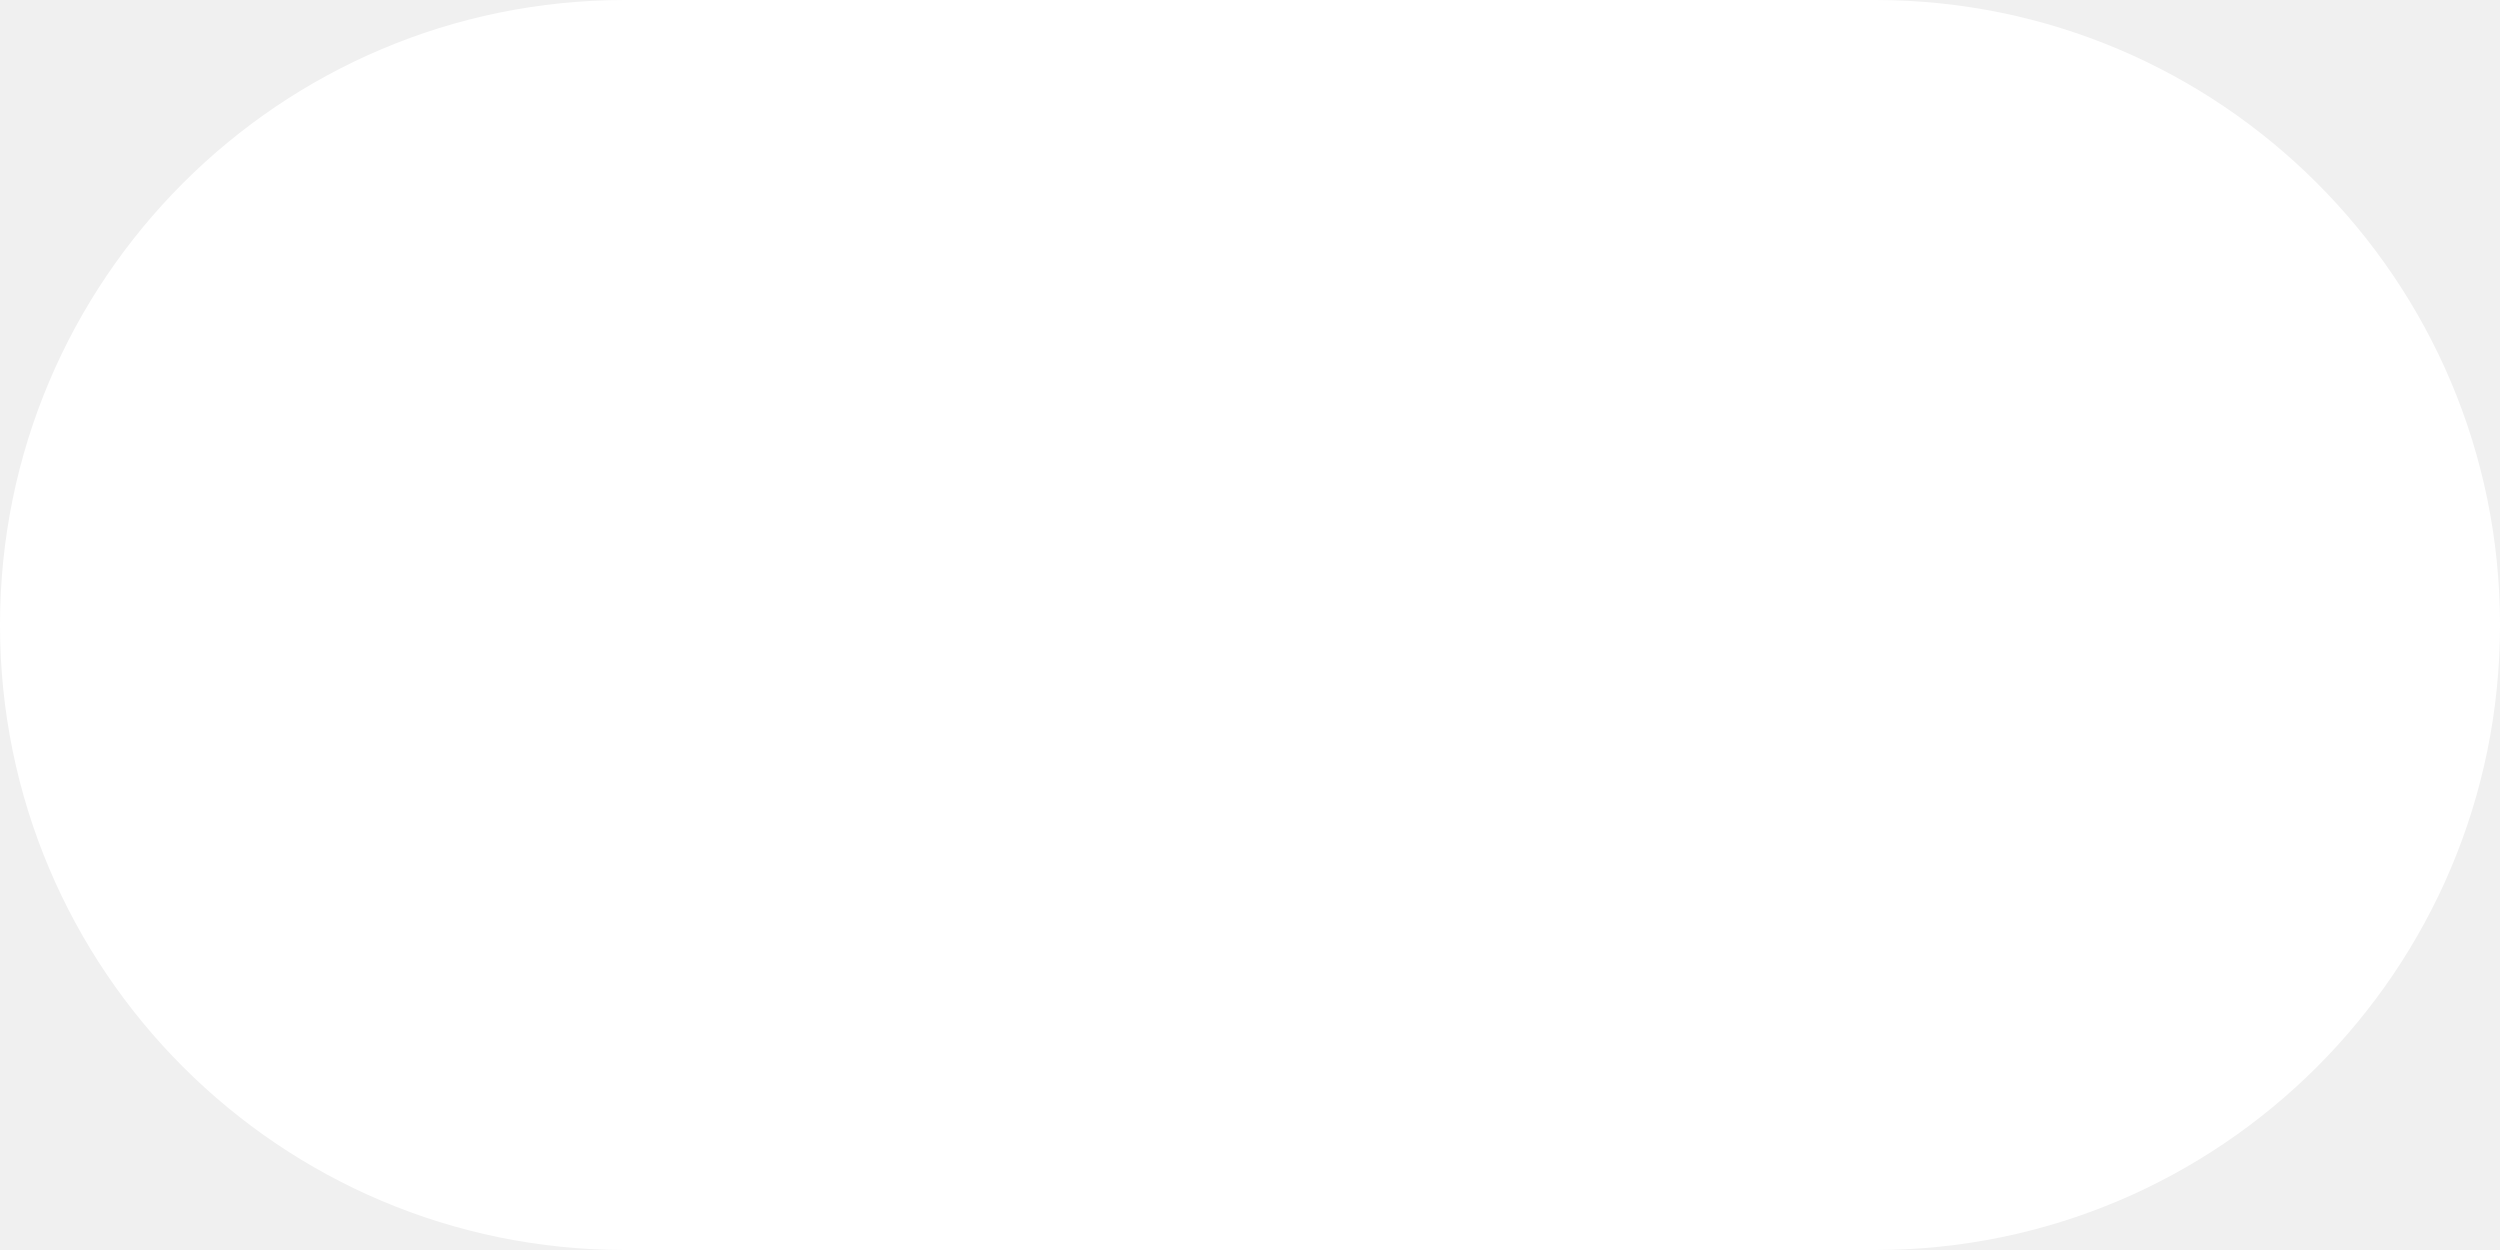
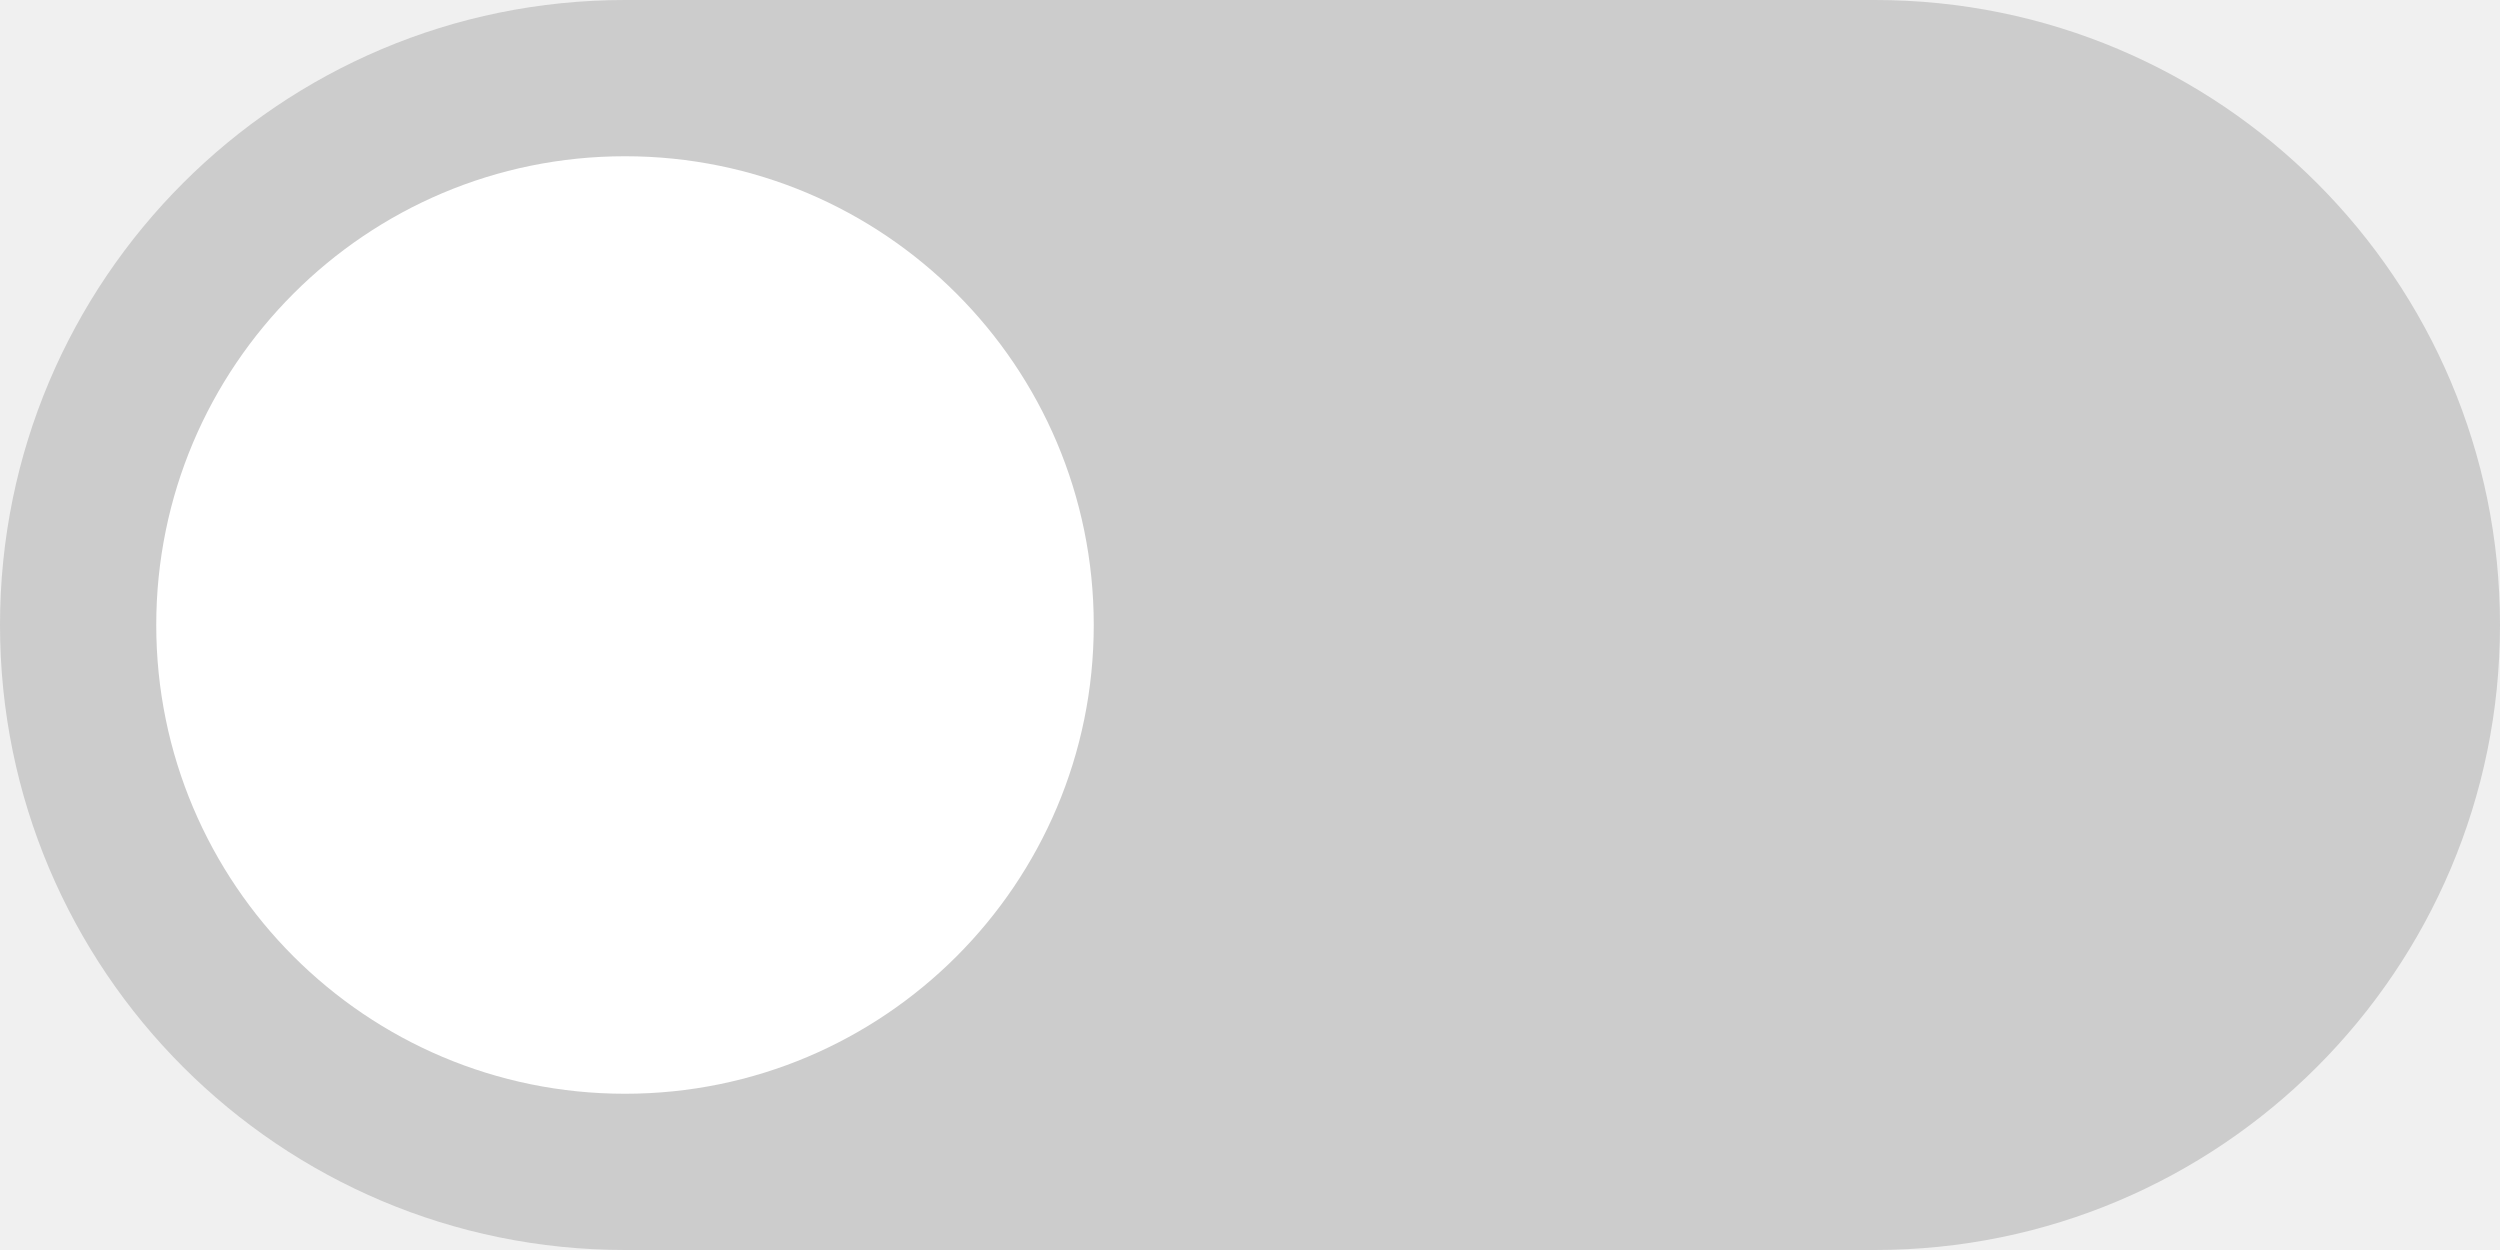
- <svg xmlns="http://www.w3.org/2000/svg" width="48" height="24" viewBox="0 0 48 24" fill="#ffffff">
+ <svg xmlns="http://www.w3.org/2000/svg" width="48" height="24" viewBox="0 0 48 24" fill="#ccc">
  <rect width="48" height="24" rx="12" />
  <rect x="3" y="3" width="18" height="18" rx="9" fill="white" />
</svg>
